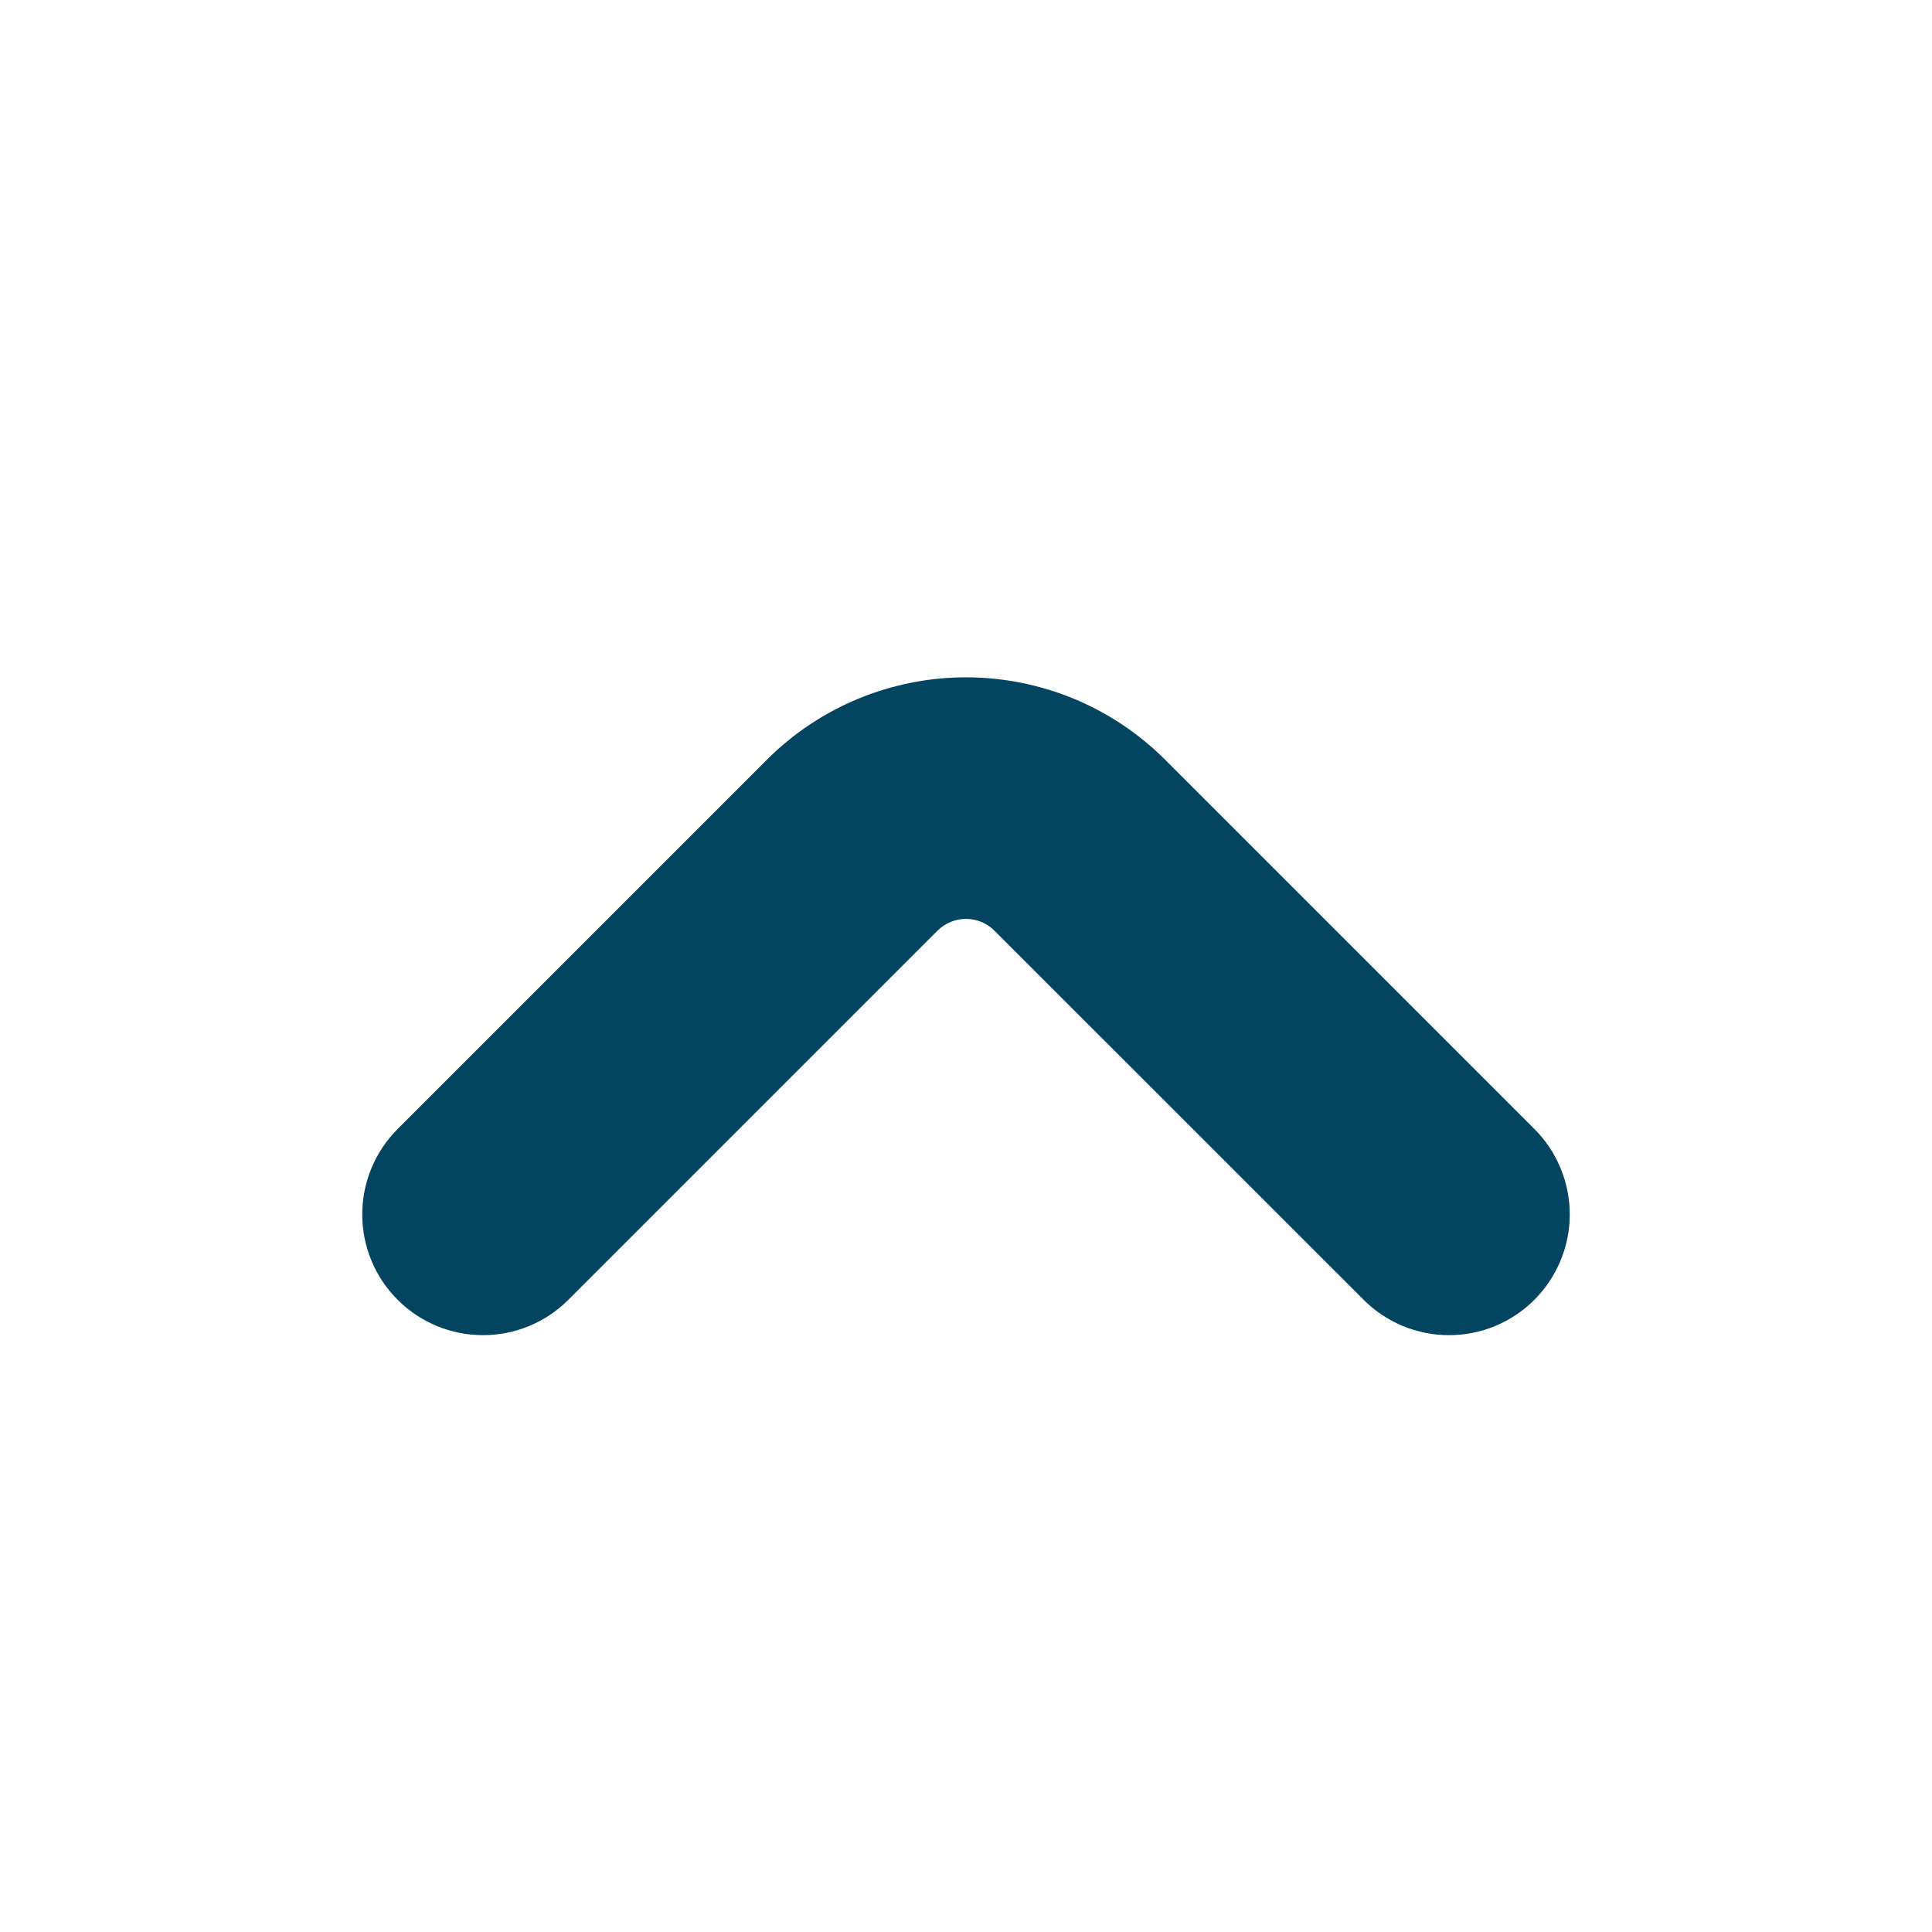
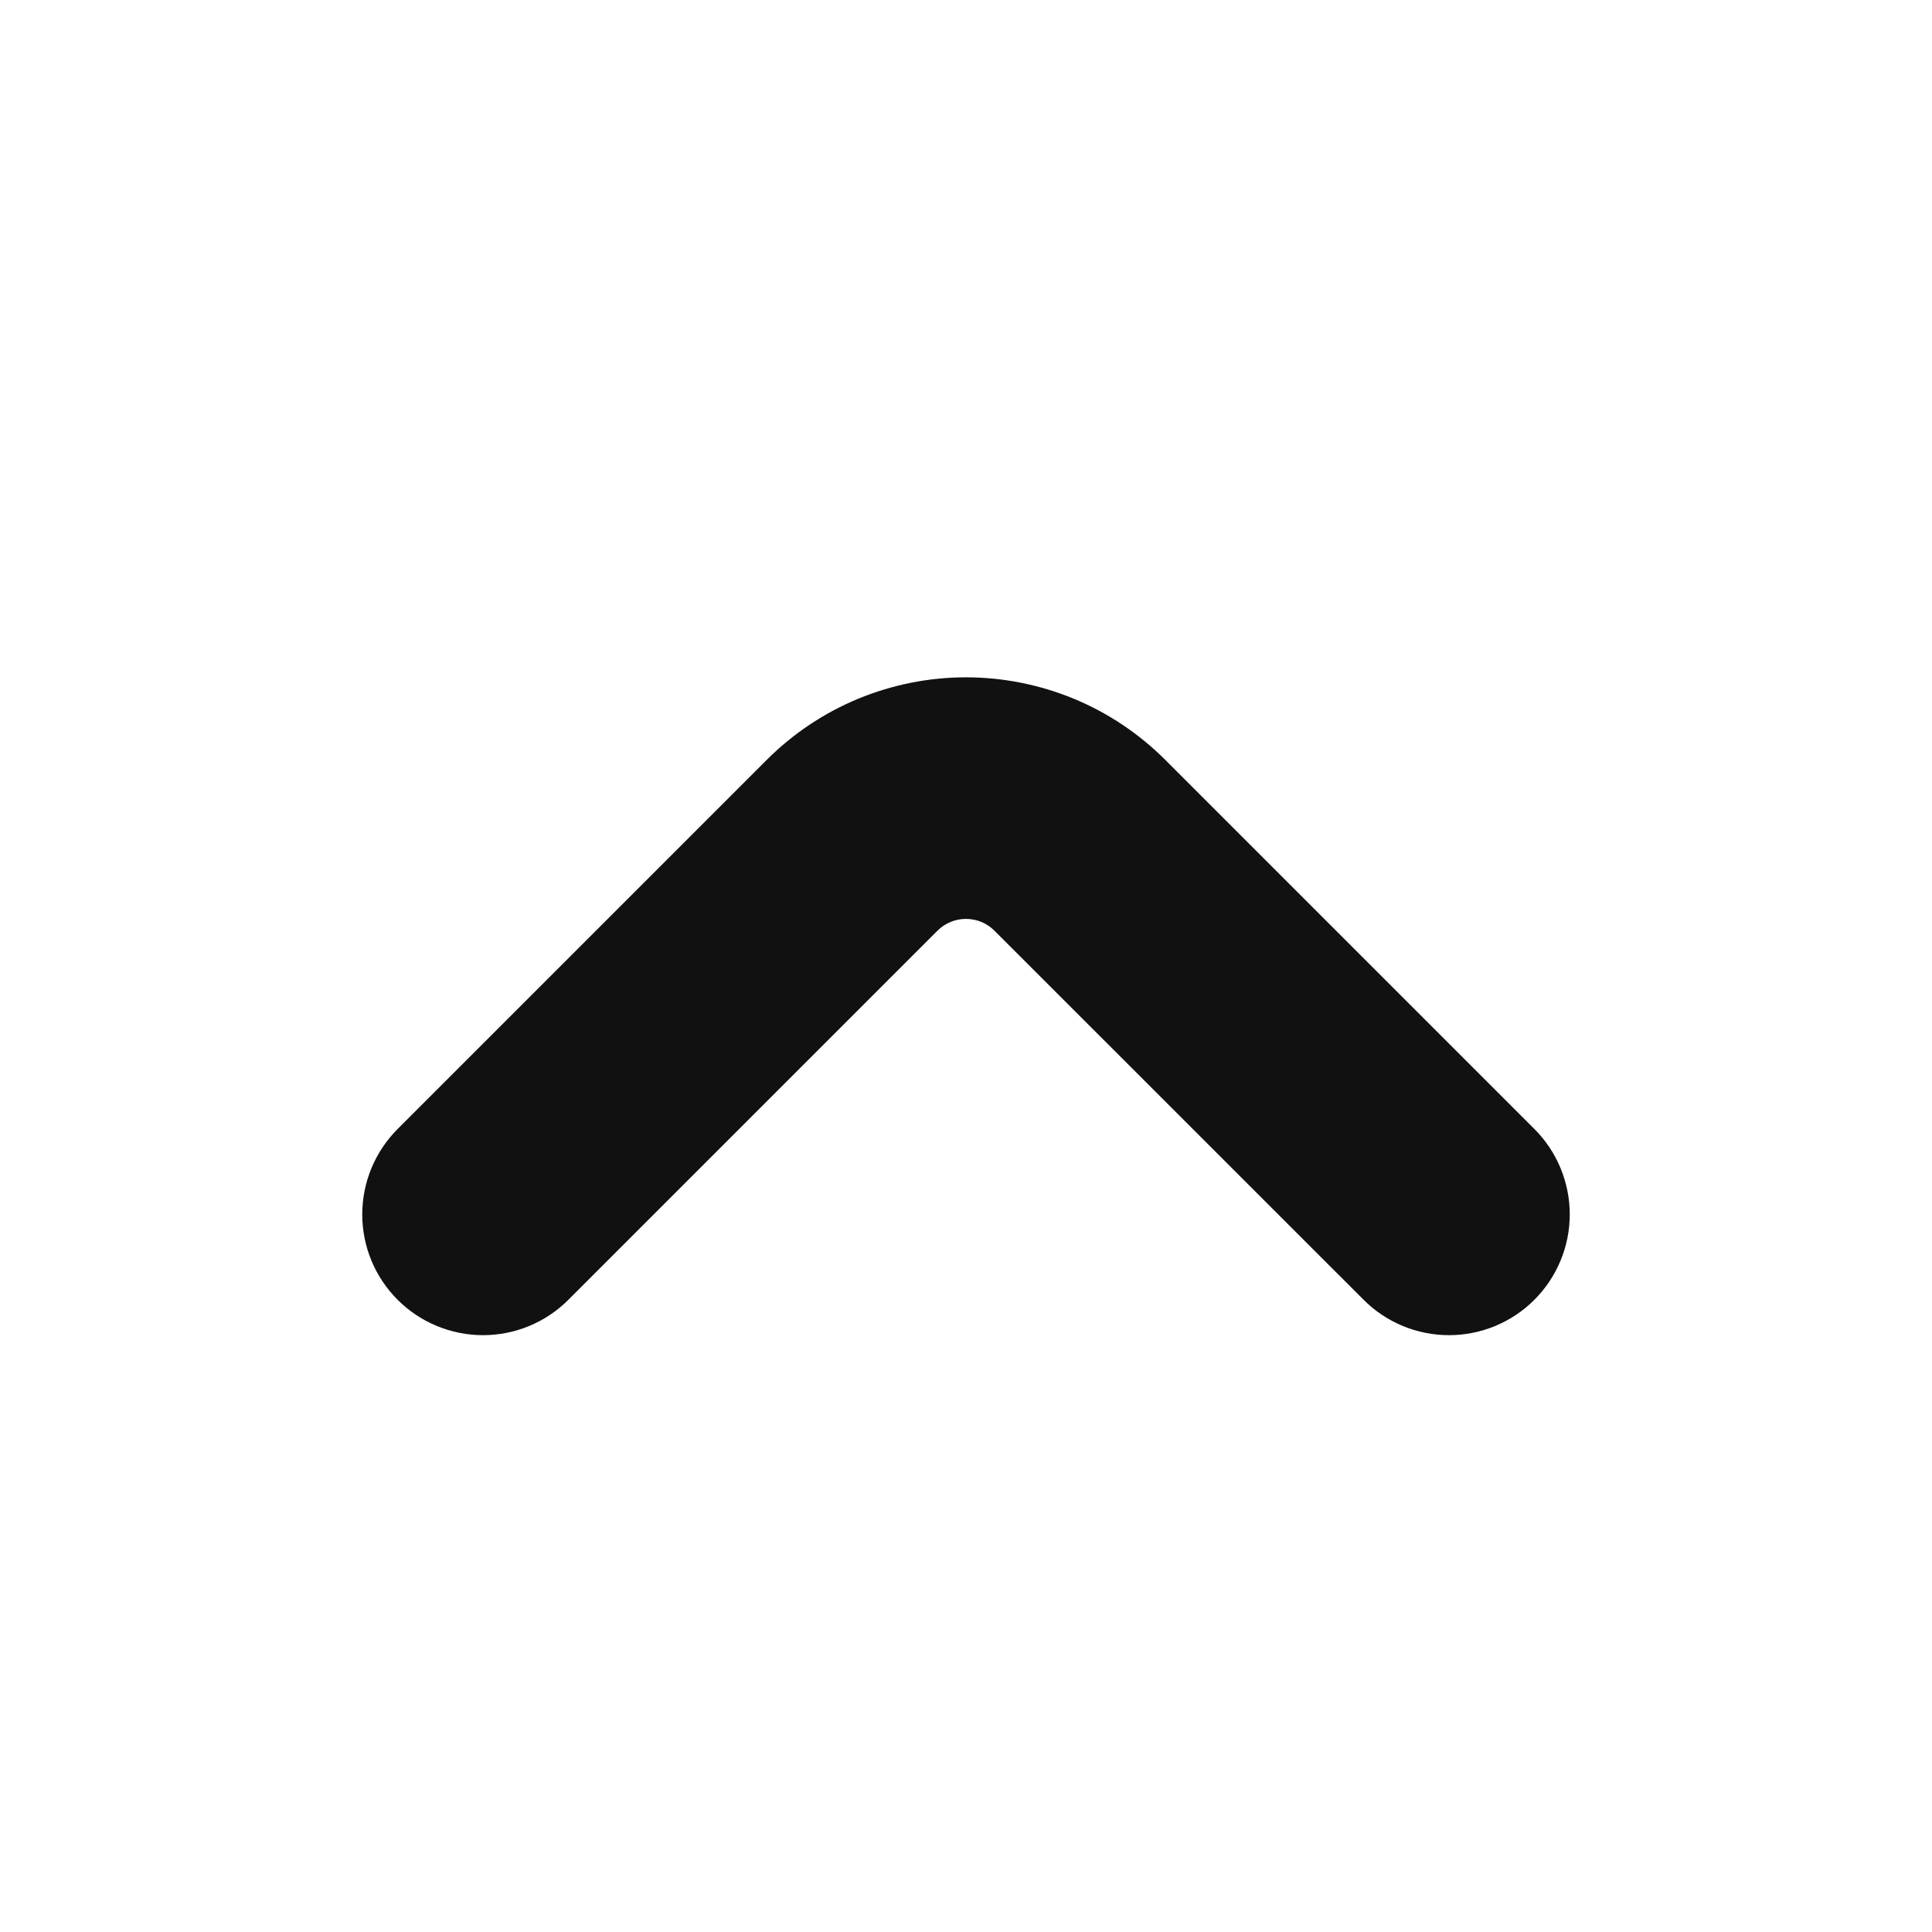
<svg xmlns="http://www.w3.org/2000/svg" width="24" height="24" viewBox="0 0 24 24" fill="none">
-   <path d="M19.061 16.146C18.922 16.286 18.756 16.396 18.574 16.472C18.392 16.547 18.197 16.586 18 16.586C17.803 16.586 17.608 16.547 17.426 16.472C17.244 16.396 17.078 16.286 16.939 16.146L12.353 11.561C12.259 11.467 12.132 11.415 12 11.415C11.867 11.415 11.74 11.467 11.646 11.561L7.061 16.146C6.78 16.428 6.398 16.586 6 16.586C5.603 16.586 5.221 16.428 4.94 16.147C4.658 15.866 4.5 15.484 4.5 15.086C4.5 14.688 4.658 14.307 4.939 14.025L9.525 9.439C9.85 9.114 10.236 8.856 10.661 8.68C11.085 8.505 11.54 8.414 12 8.414C12.46 8.414 12.915 8.505 13.34 8.68C13.764 8.856 14.15 9.114 14.475 9.439L19.061 14.025C19.342 14.306 19.5 14.688 19.5 15.086C19.5 15.483 19.342 15.865 19.061 16.146Z" fill="#034460" />
+   <path d="M19.061 16.146C18.922 16.286 18.756 16.396 18.574 16.472C18.392 16.547 18.197 16.586 18 16.586C17.803 16.586 17.608 16.547 17.426 16.472C17.244 16.396 17.078 16.286 16.939 16.146L12.353 11.561C12.259 11.467 12.132 11.415 12 11.415C11.867 11.415 11.74 11.467 11.646 11.561L7.061 16.146C6.78 16.428 6.398 16.586 6 16.586C5.603 16.586 5.221 16.428 4.94 16.147C4.658 15.866 4.5 15.484 4.5 15.086C4.5 14.688 4.658 14.307 4.939 14.025L9.525 9.439C9.85 9.114 10.236 8.856 10.661 8.68C11.085 8.505 11.54 8.414 12 8.414C12.46 8.414 12.915 8.505 13.34 8.68C13.764 8.856 14.15 9.114 14.475 9.439L19.061 14.025C19.342 14.306 19.5 14.688 19.5 15.086C19.5 15.483 19.342 15.865 19.061 16.146Z" fill="#111111" />
</svg>
